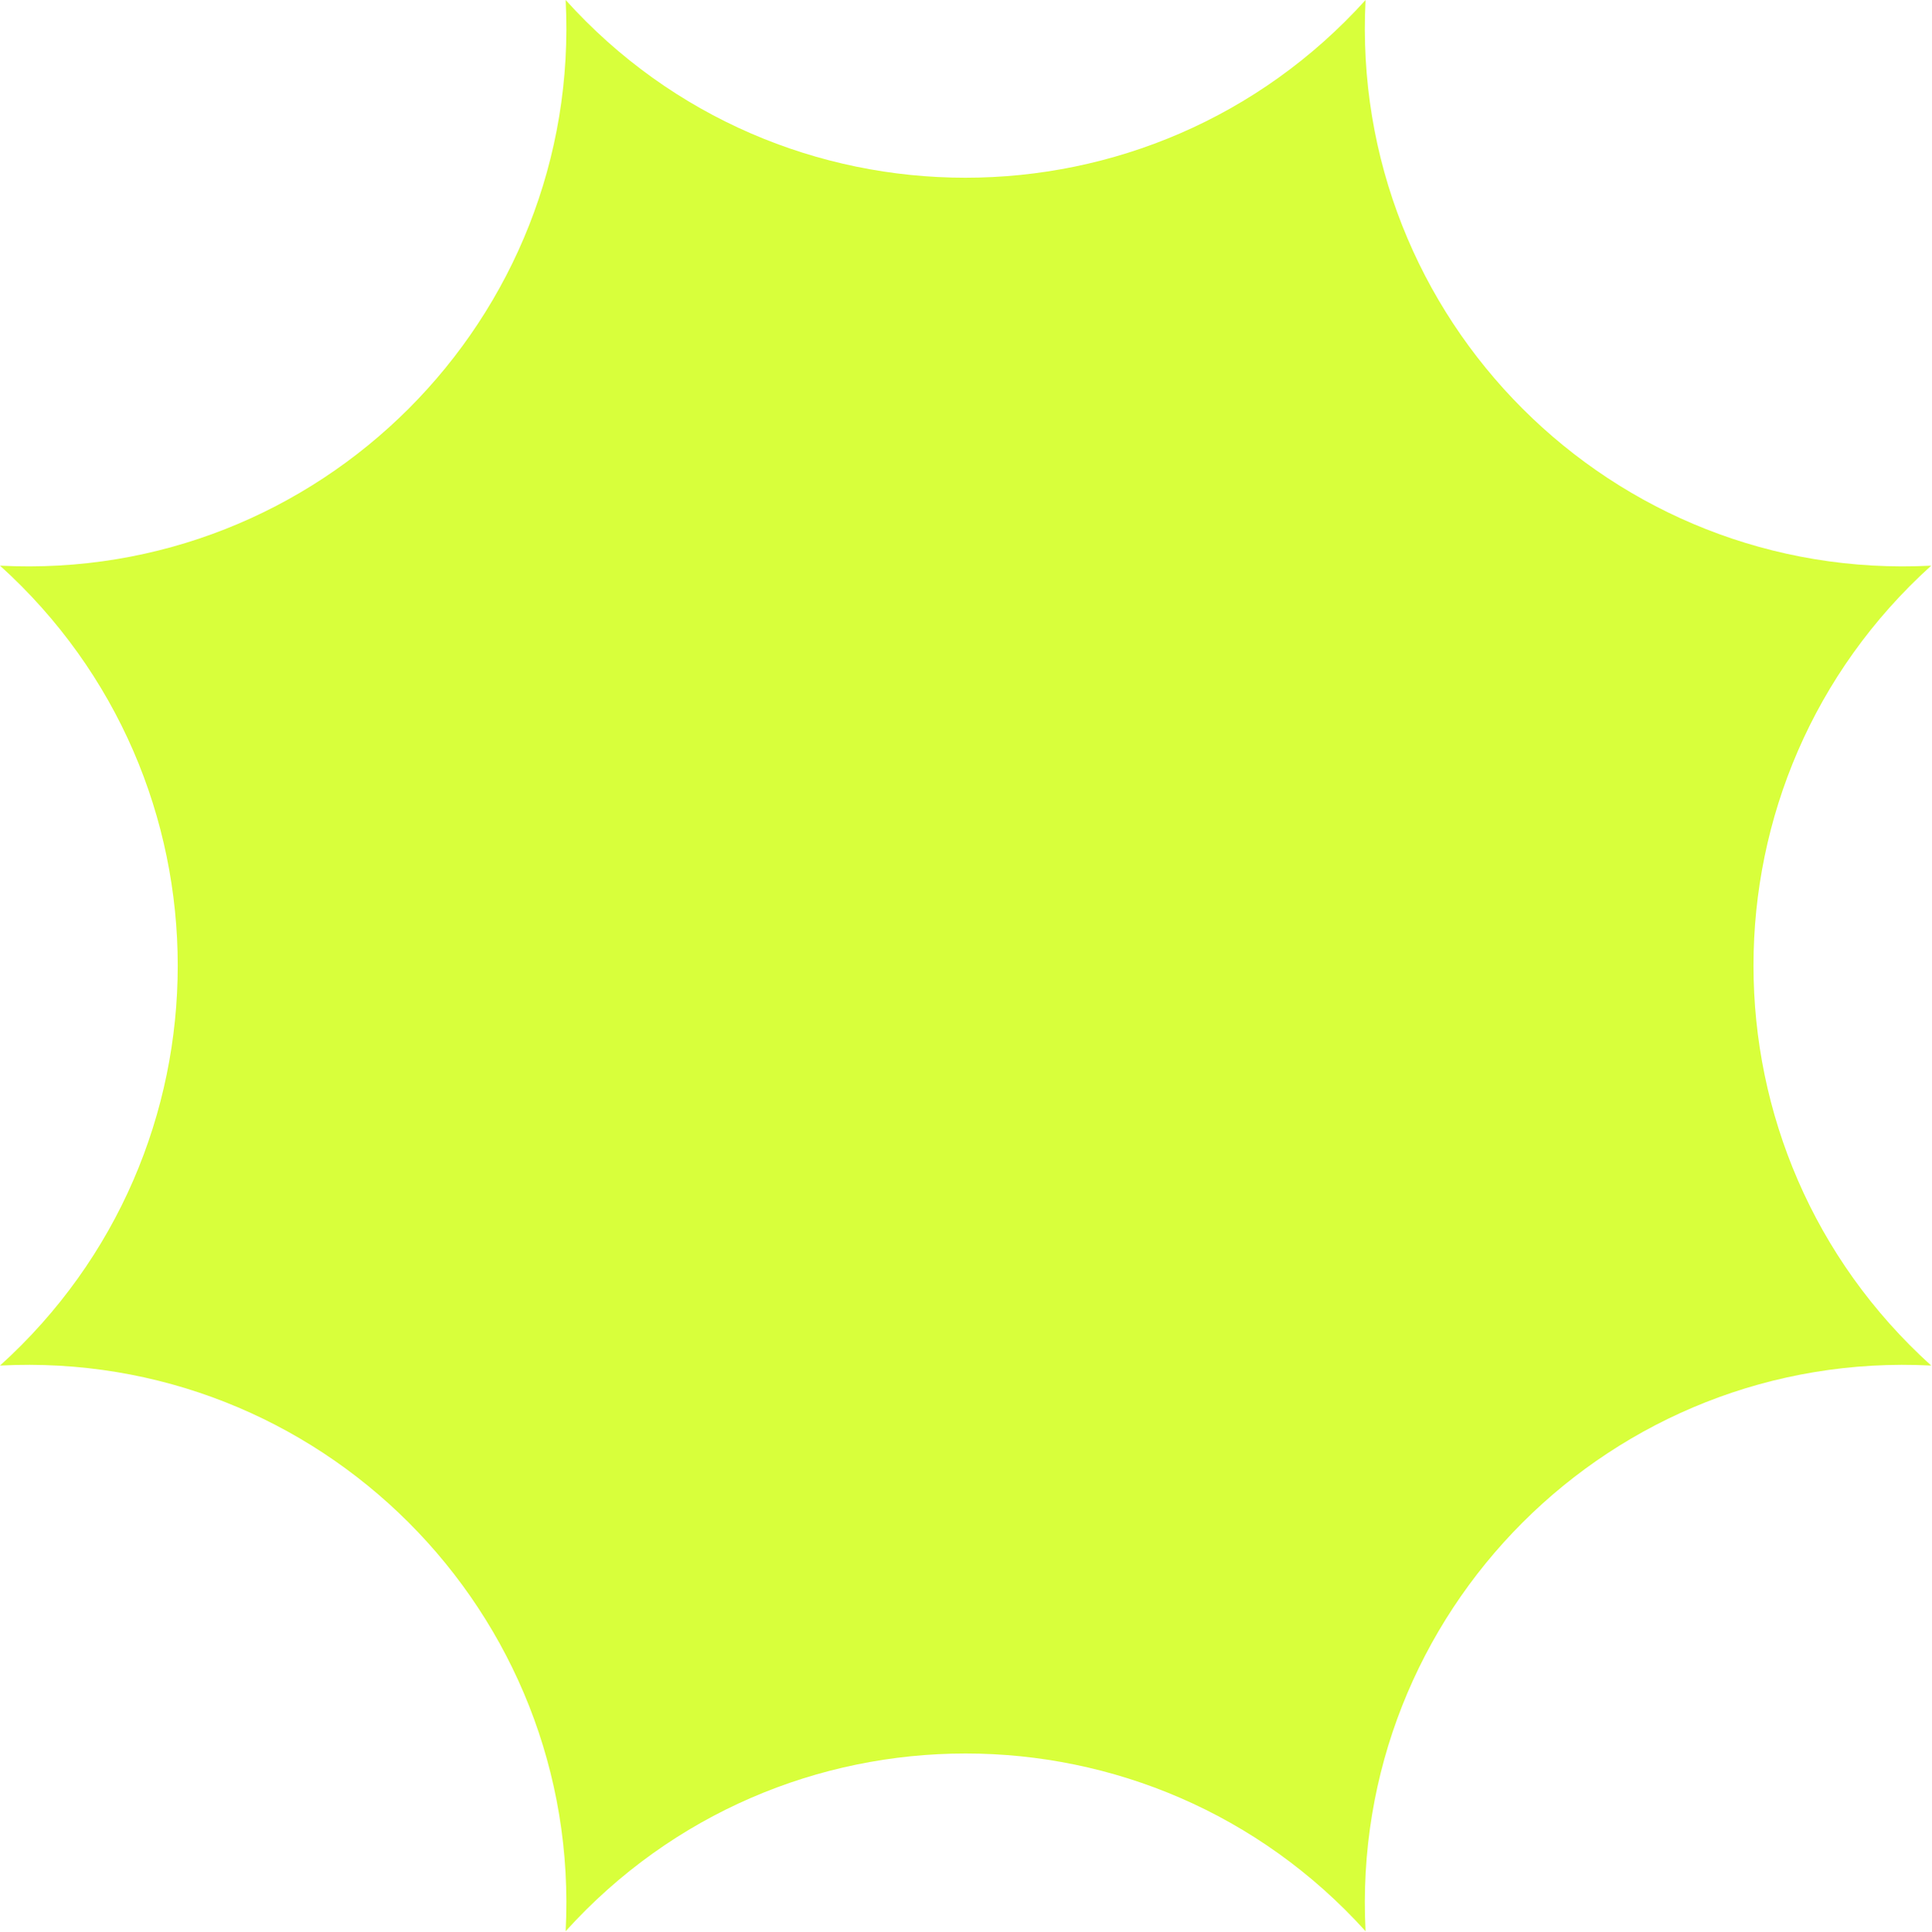
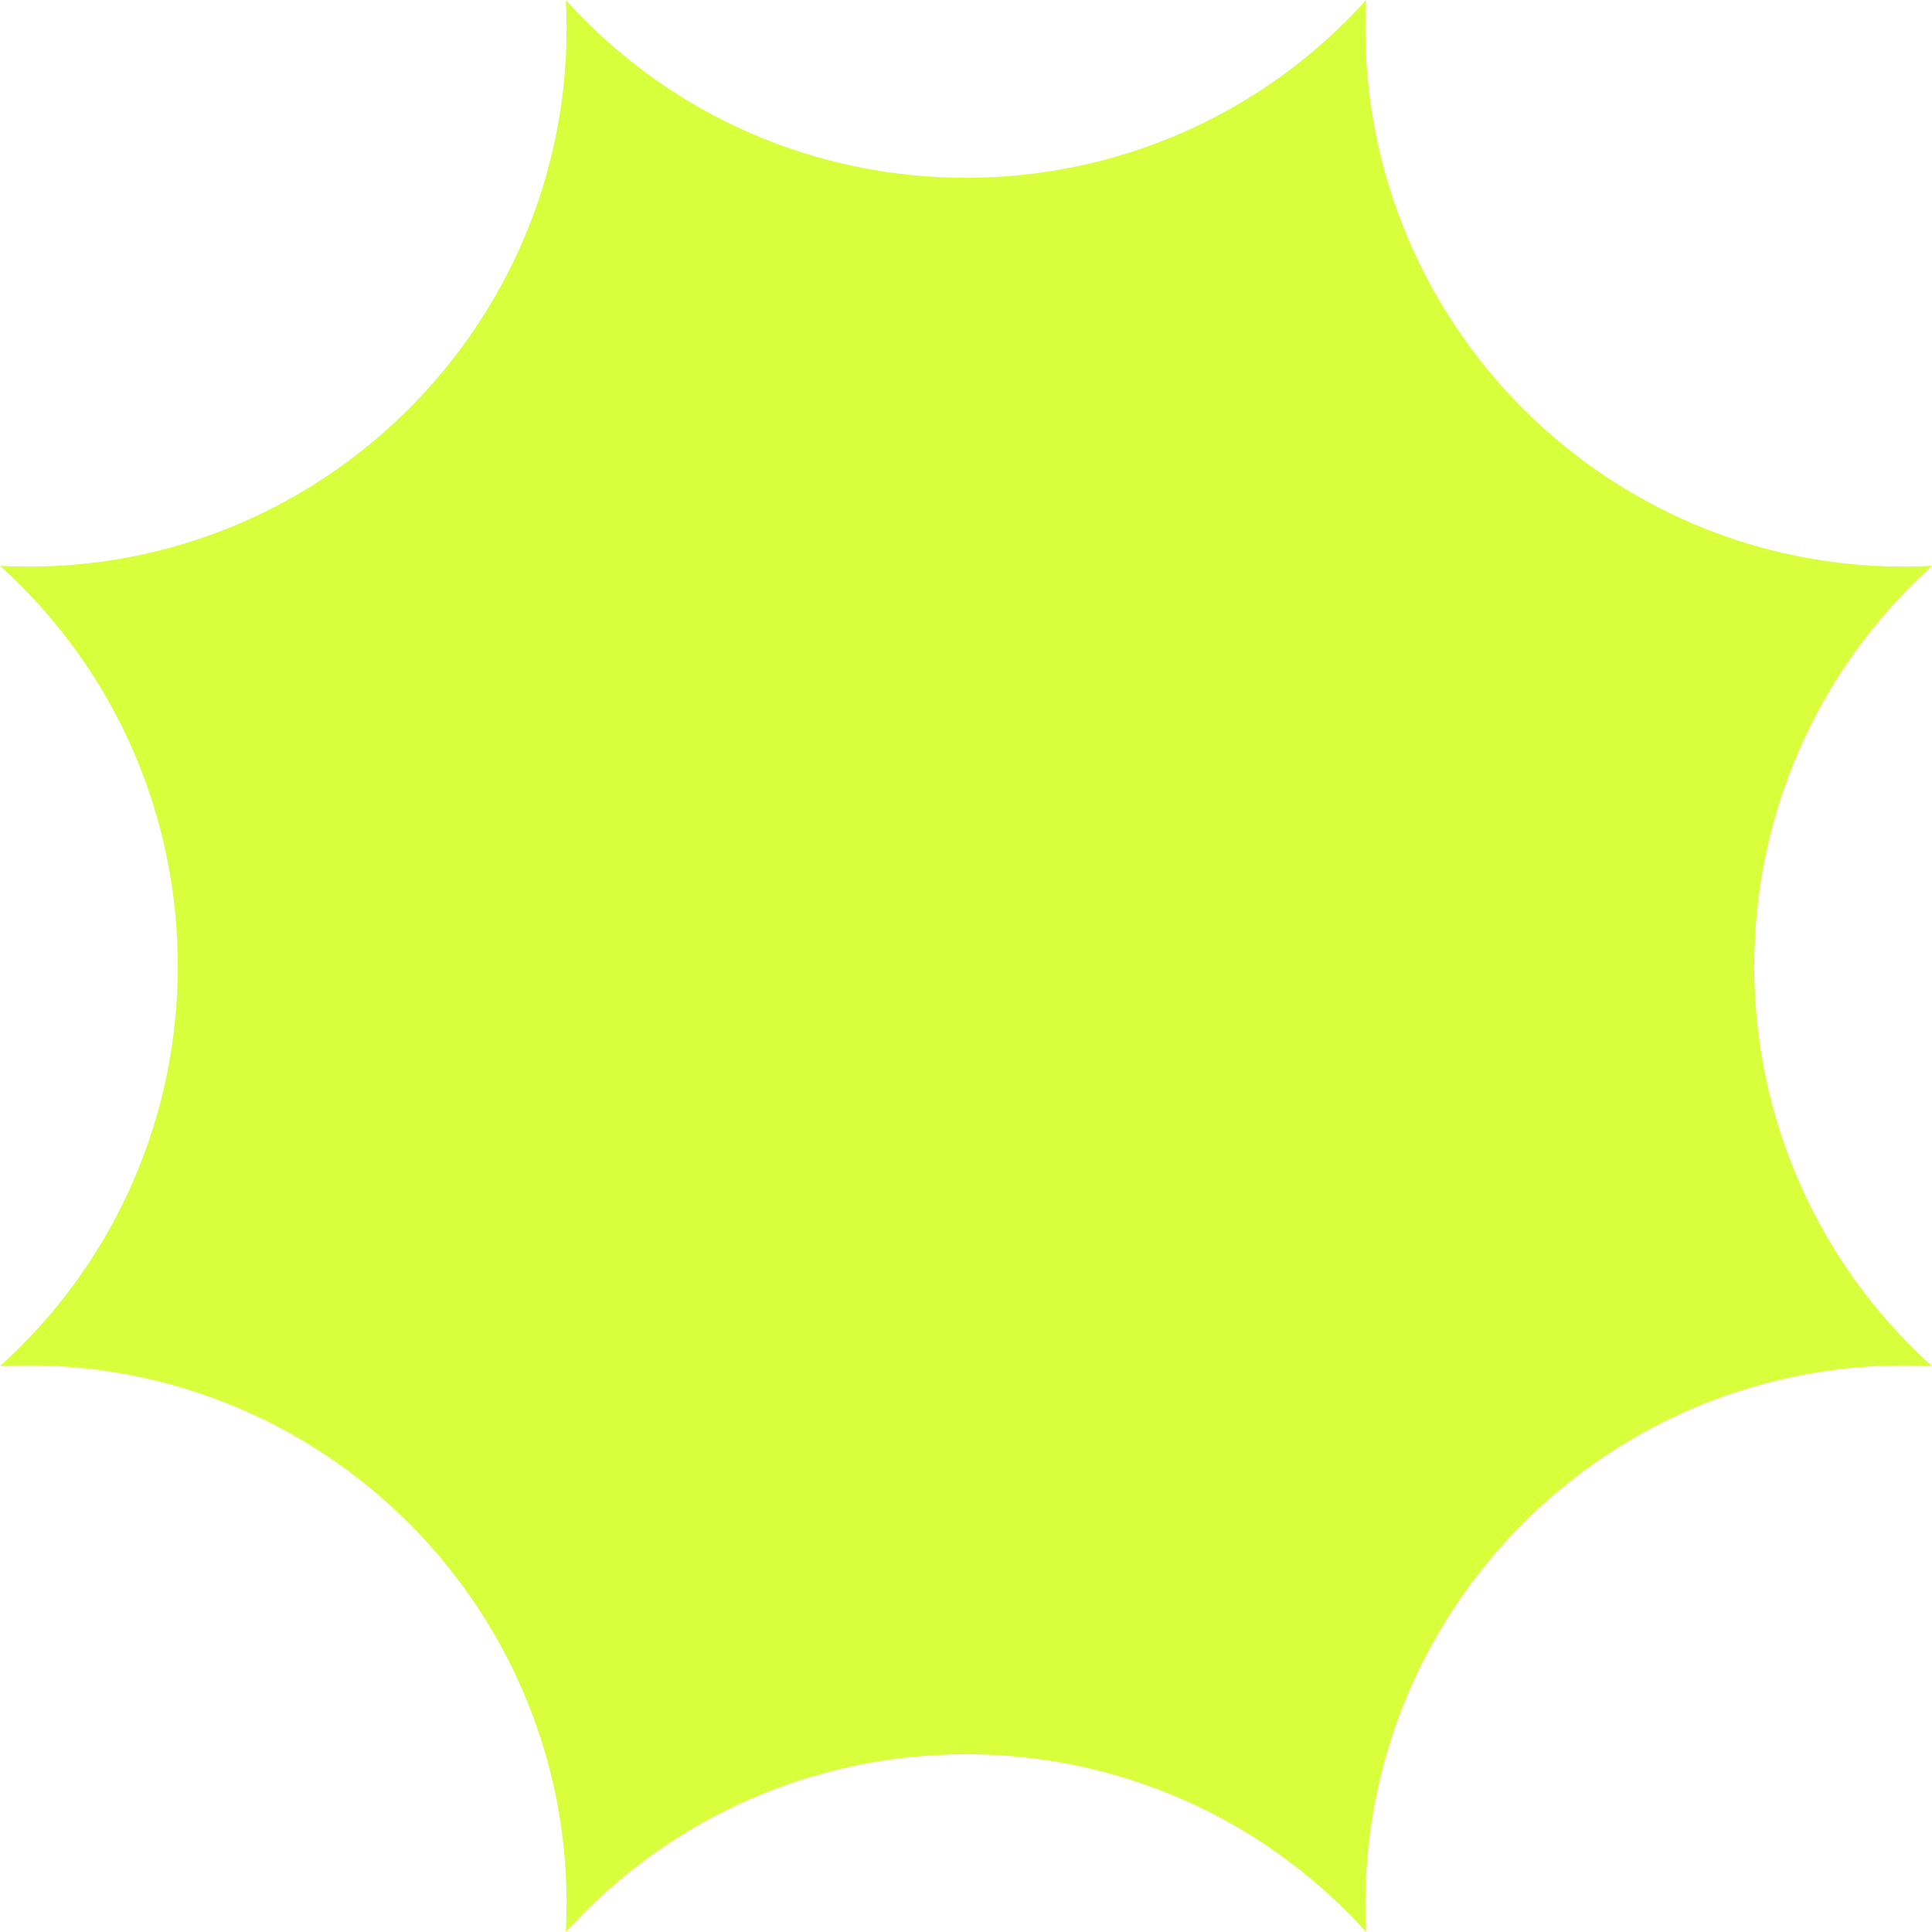
- <svg xmlns="http://www.w3.org/2000/svg" width="567" height="567" viewBox="0 0 567 567" fill="none">
+ <svg xmlns="http://www.w3.org/2000/svg" width="500" height="500" viewBox="0 0 567 567" fill="none">
  <path d="M400.931 0C396.106 93.696 473.304 170.894 567 166.069C497.428 228.948 497.428 338.052 567 400.931C473.304 396.106 396.106 473.304 400.931 567C338.052 497.428 228.948 497.428 166.069 567C170.894 473.304 93.696 396.106 0 400.931C69.572 338.052 69.572 228.948 0 166.069C93.696 170.894 170.894 93.696 166.069 0C228.792 69.572 338.052 69.572 400.931 0Z" fill="#D8FF3B" />
</svg>
